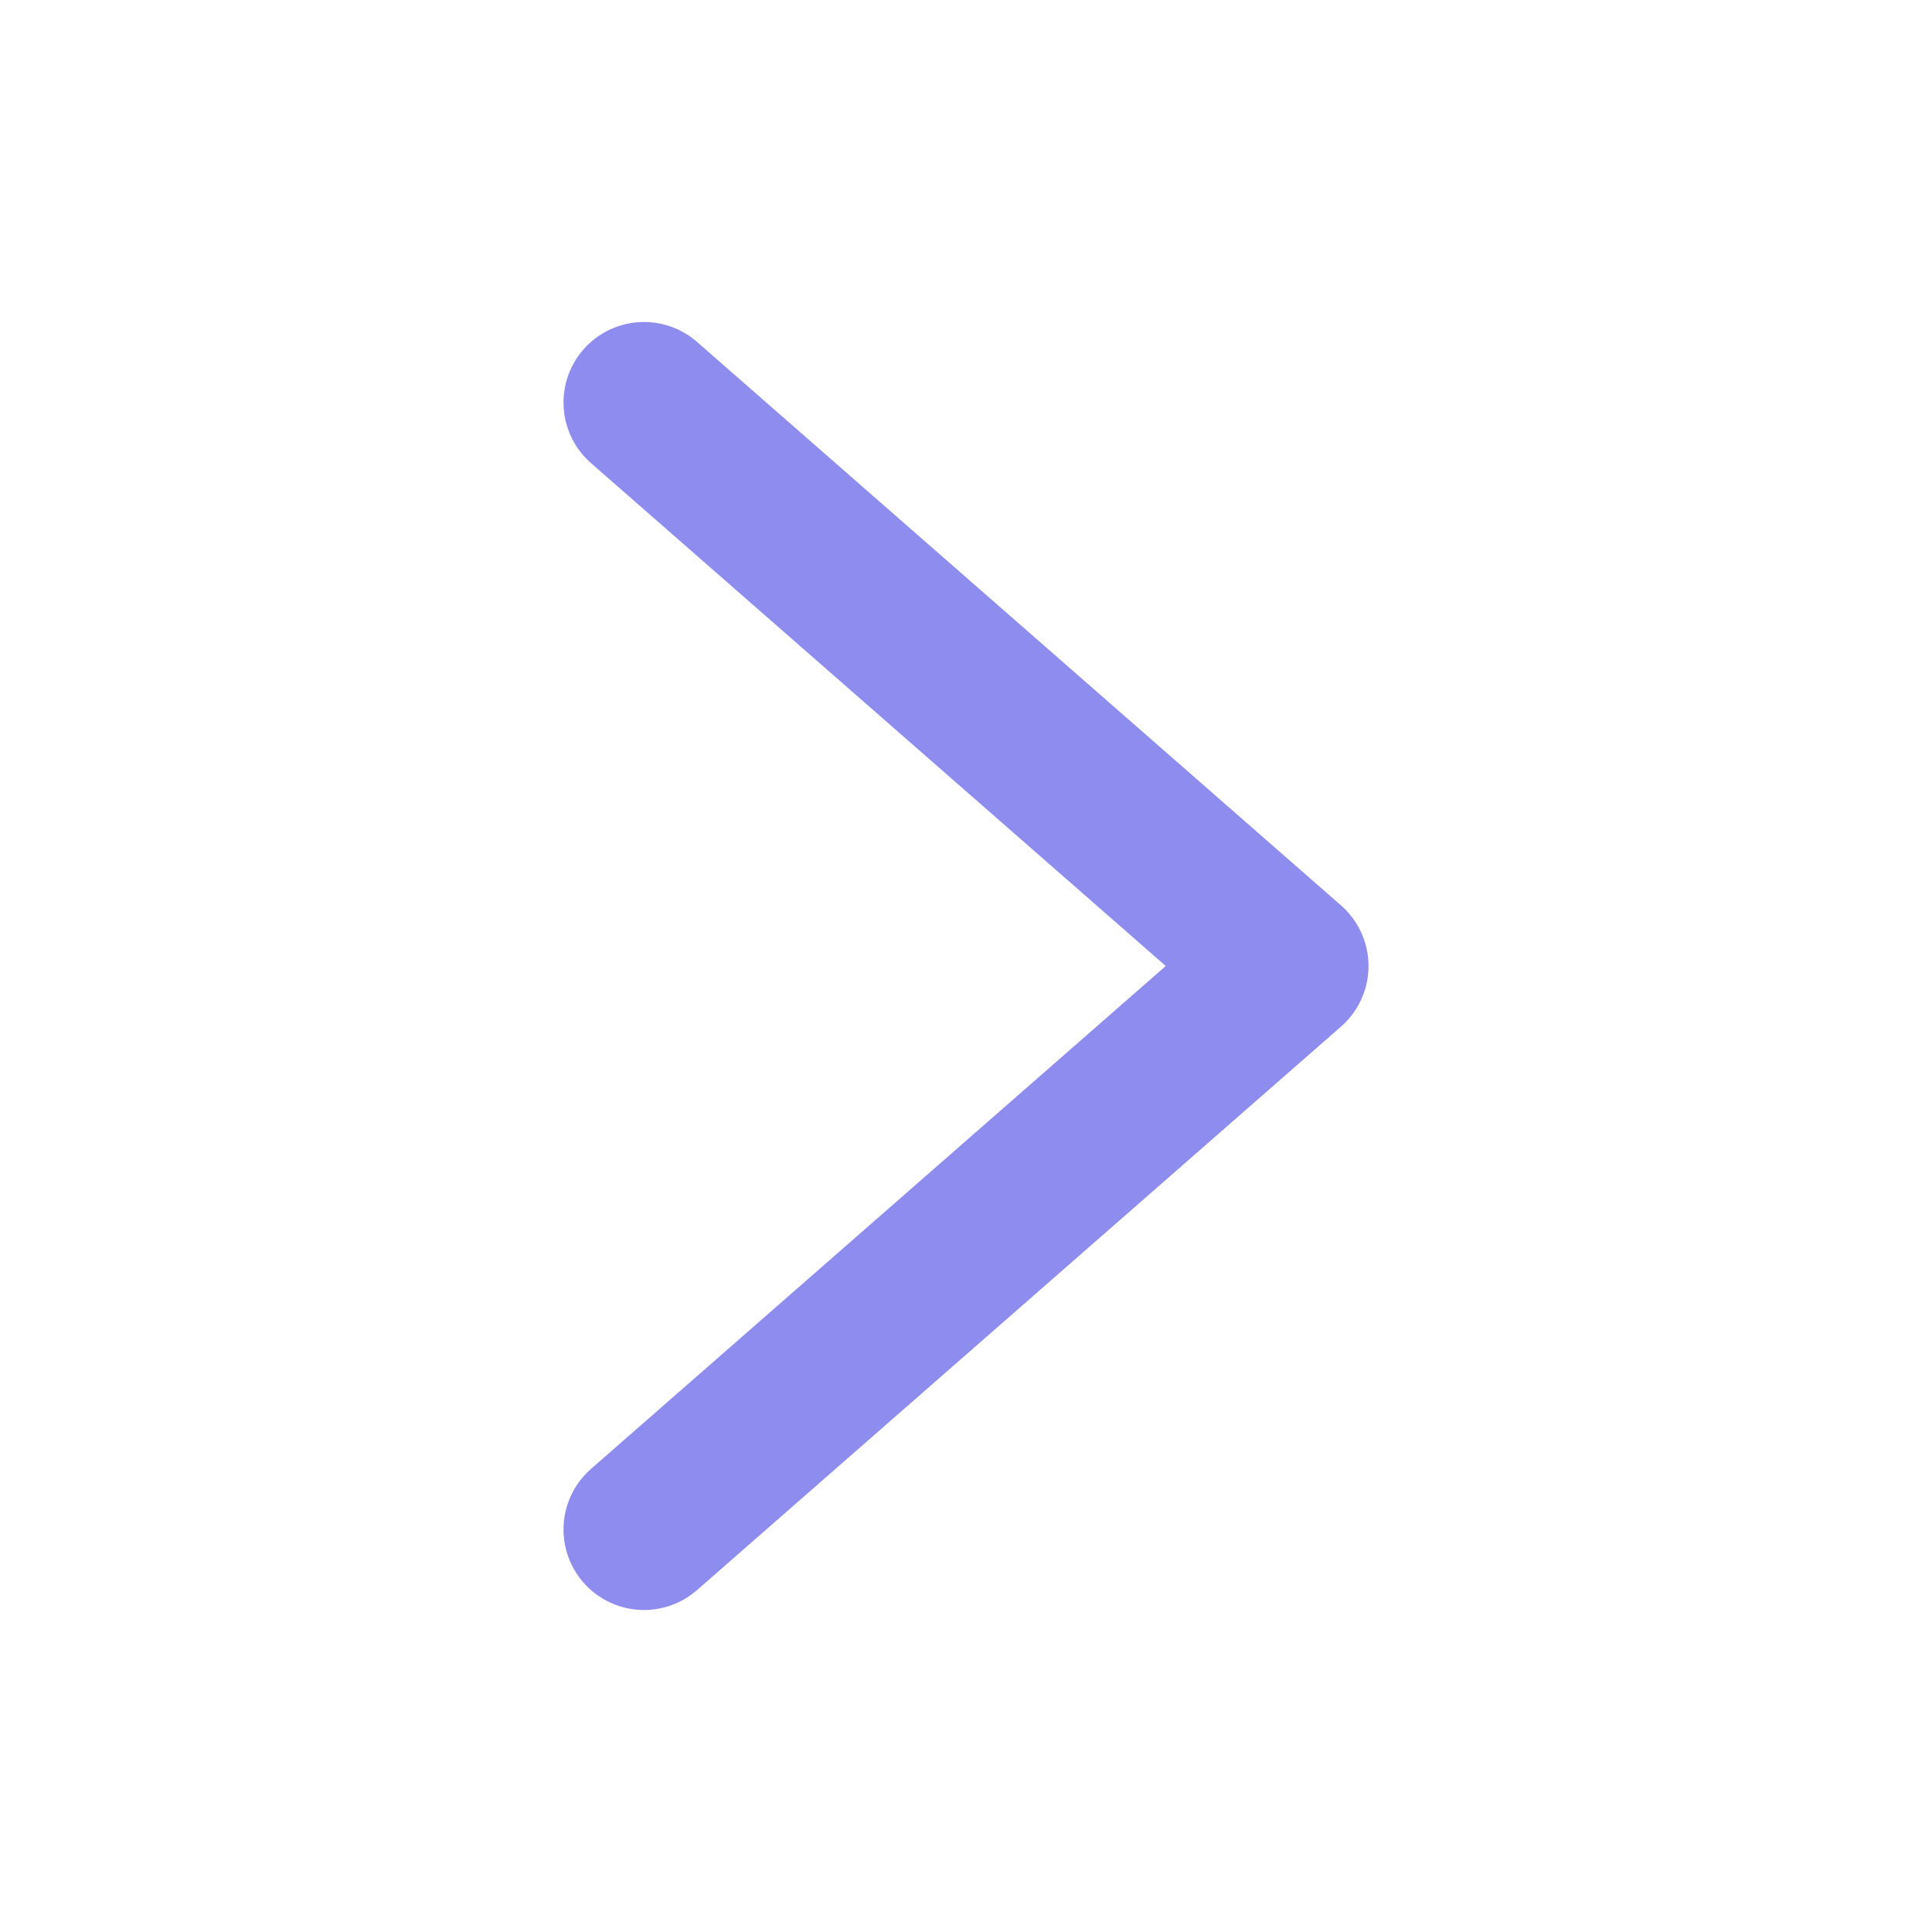
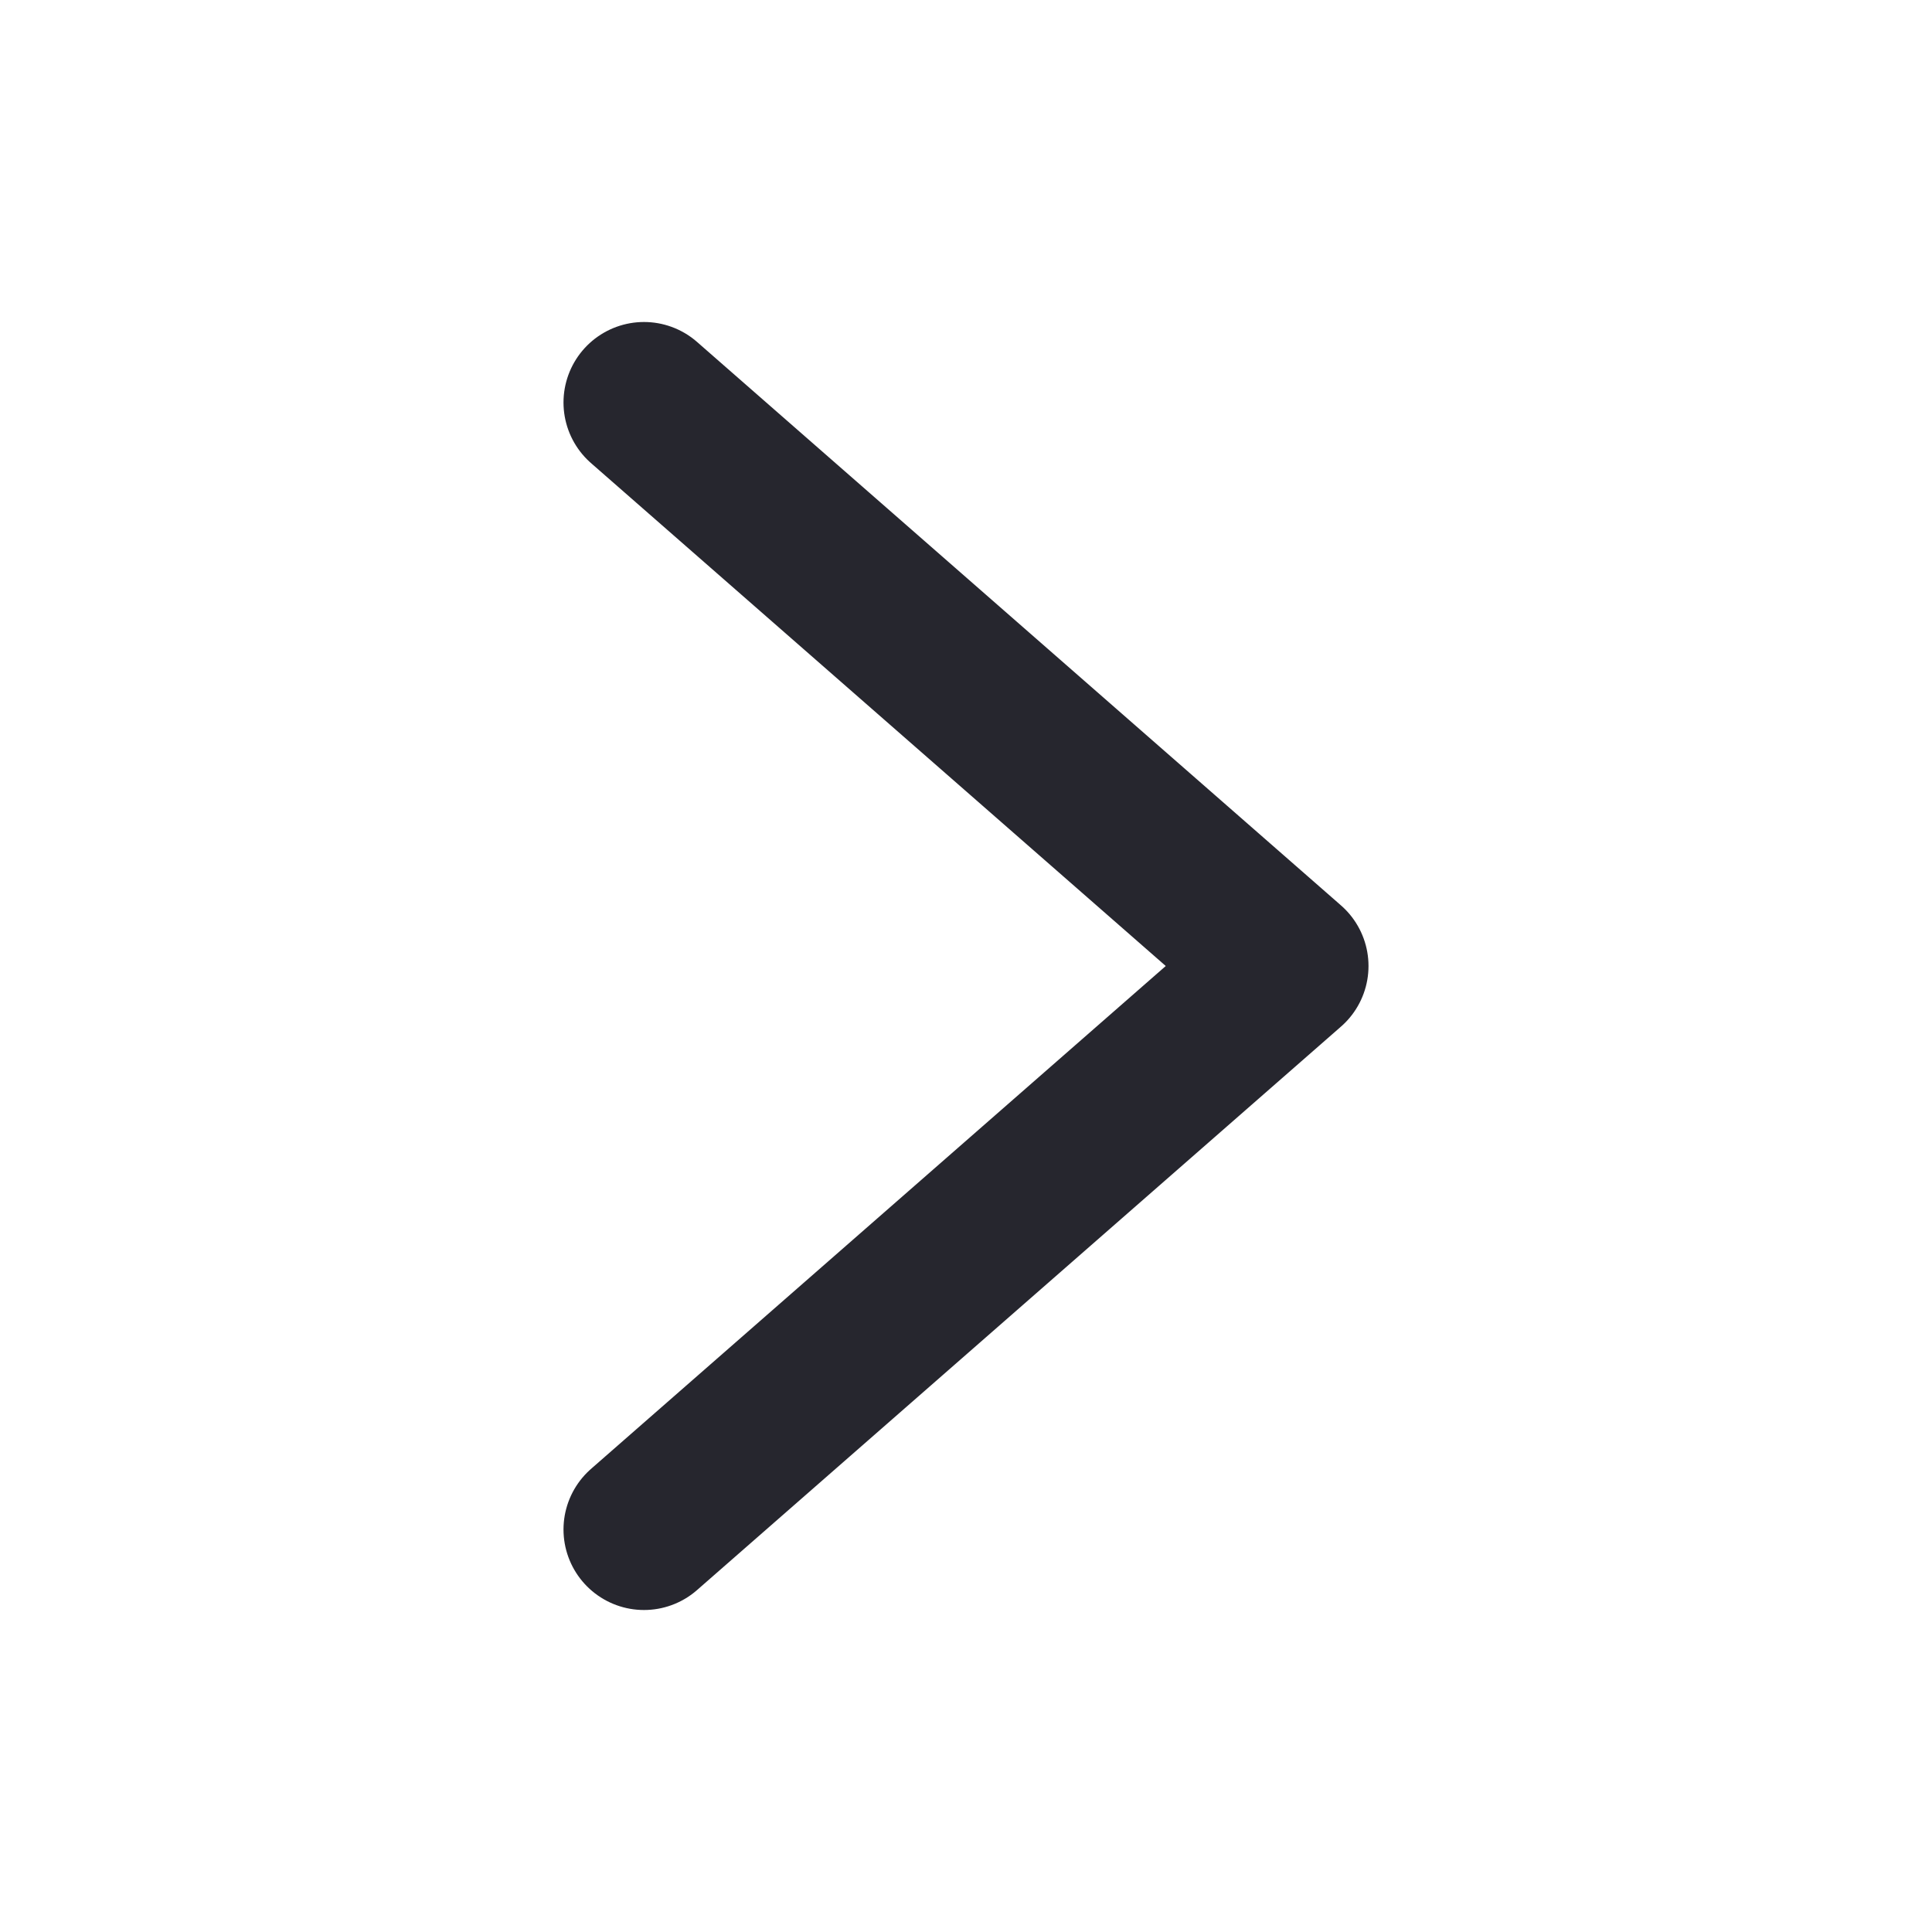
<svg xmlns="http://www.w3.org/2000/svg" width="24" height="24" viewBox="0 0 24 24" fill="none">
-   <path d="M8 19L16 12L8 5" stroke="#8E8CEE" stroke-width="2" stroke-linecap="round" stroke-linejoin="round" />
+   <path d="M8 19L16 12L8 5" stroke="#26262E" stroke-width="2" stroke-linecap="round" stroke-linejoin="round" />
</svg>
